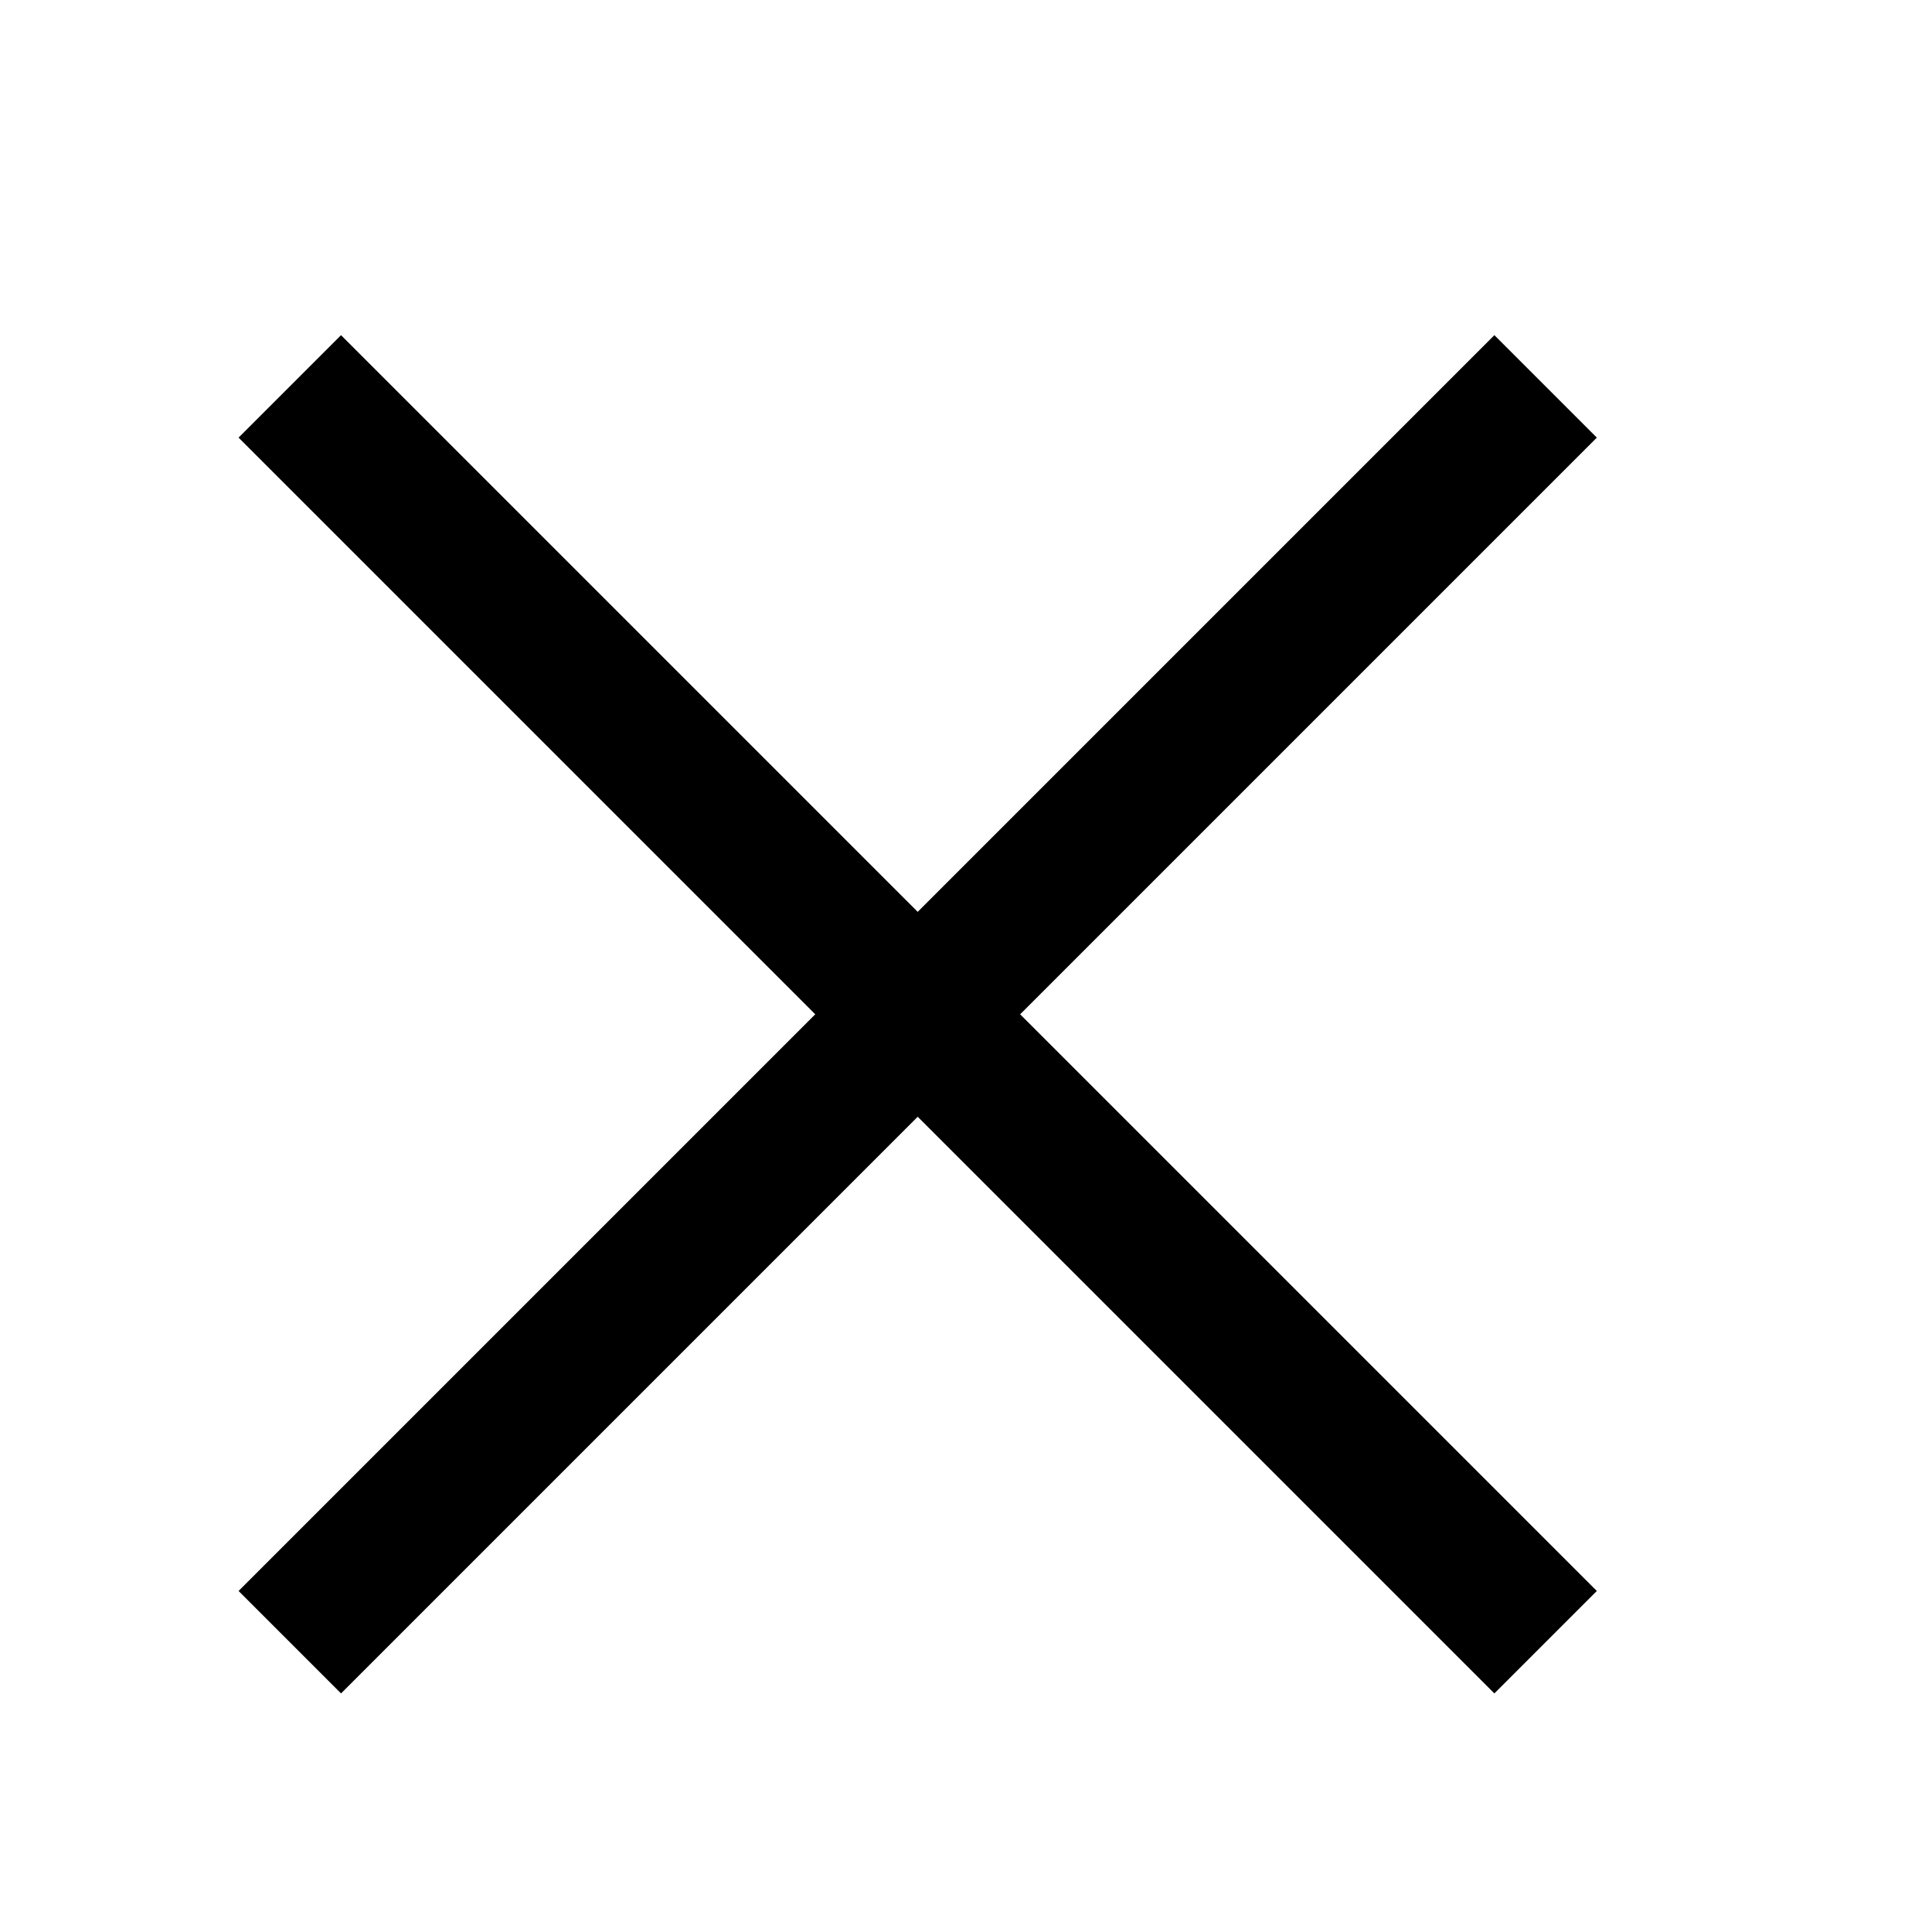
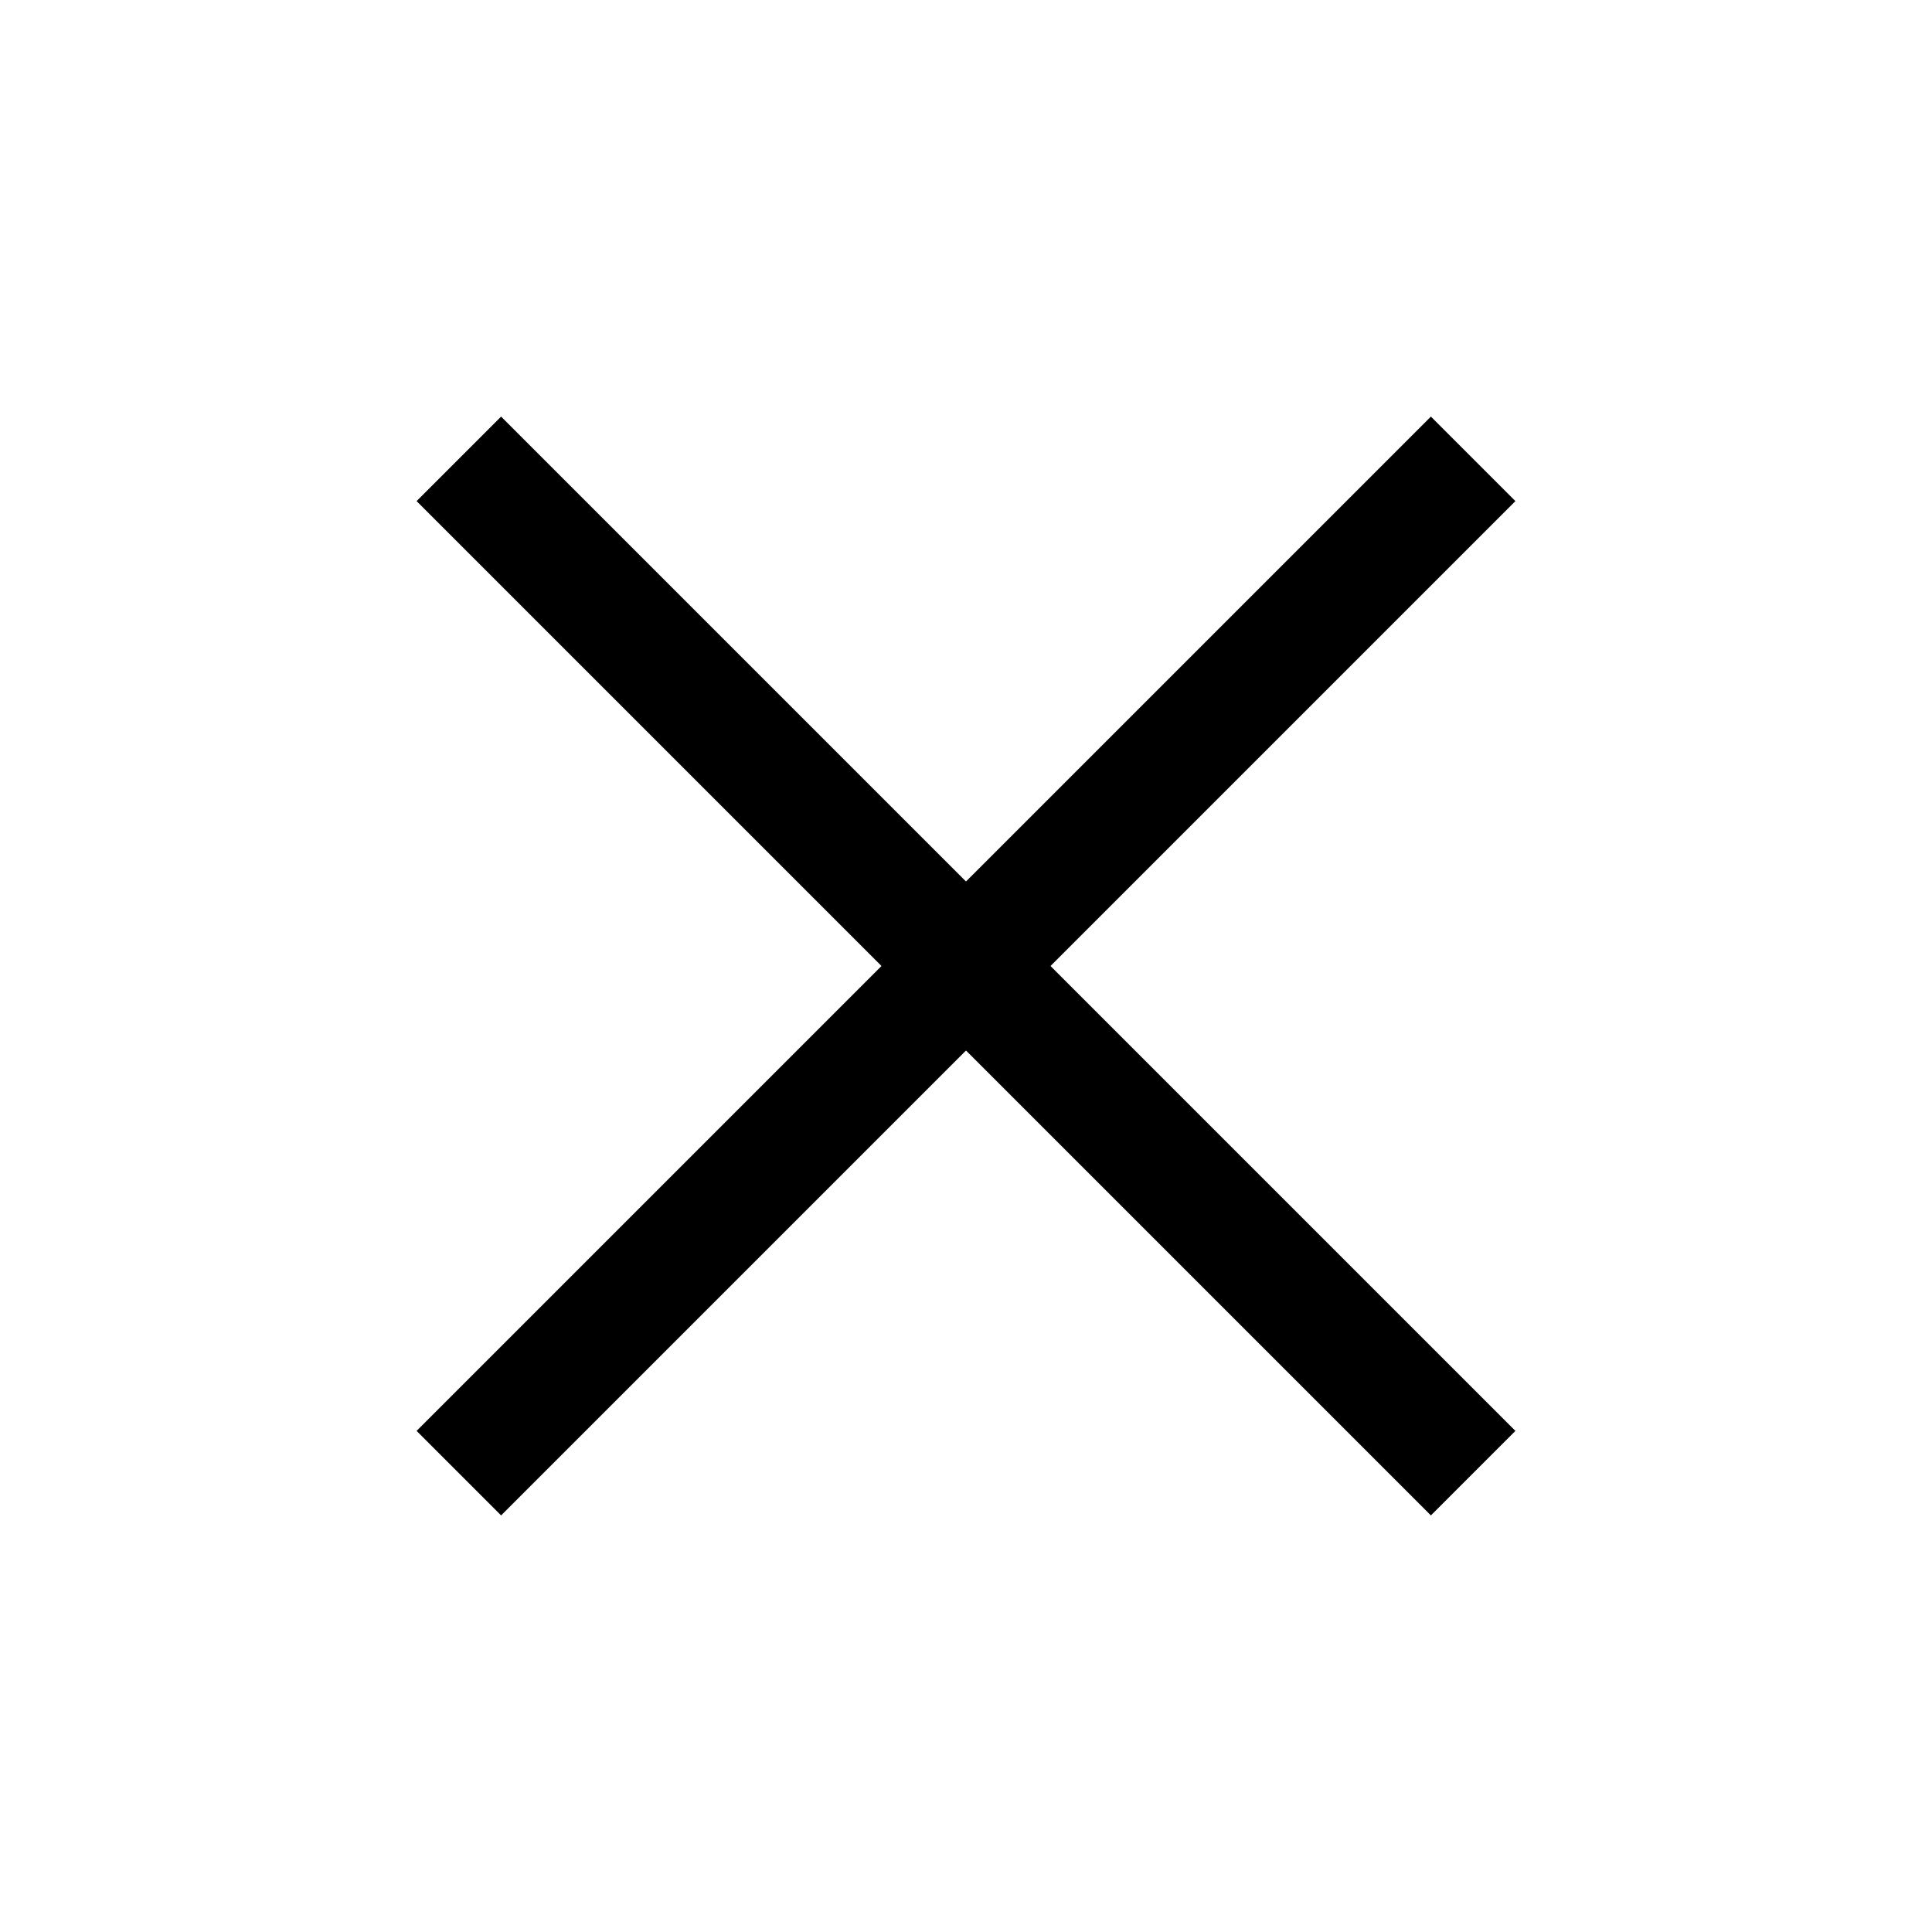
- <svg xmlns="http://www.w3.org/2000/svg" version="1.1" width="24" height="24" viewBox="2 2 20 20" enable-background="new 0 0 24.00 24.00" xml:space="preserve" id="svg4">
-   <defs id="defs8" />
-   <path style="fill:none;fill-rule:evenodd;stroke:#000000;stroke-width:1.5;stroke-linecap:butt;stroke-linejoin:miter;stroke-opacity:1;stroke-miterlimit:4;stroke-dasharray:none" d="M 18,6 5,19" id="path834" />
-   <path style="fill:none;fill-rule:evenodd;stroke:#000000;stroke-width:1.5;stroke-linecap:butt;stroke-linejoin:miter;stroke-opacity:1;stroke-miterlimit:4;stroke-dasharray:none" d="M 5,6 18,19" id="path836" />
+ <svg xmlns="http://www.w3.org/2000/svg" height="48" width="48">
+   <path d="m12.45 37.65-2.1-2.1L21.9 24 10.35 12.45l2.1-2.1L24 21.9l11.55-11.55 2.1 2.1L26.1 24l11.55 11.55-2.1 2.1L24 26.1Z" />
</svg>
